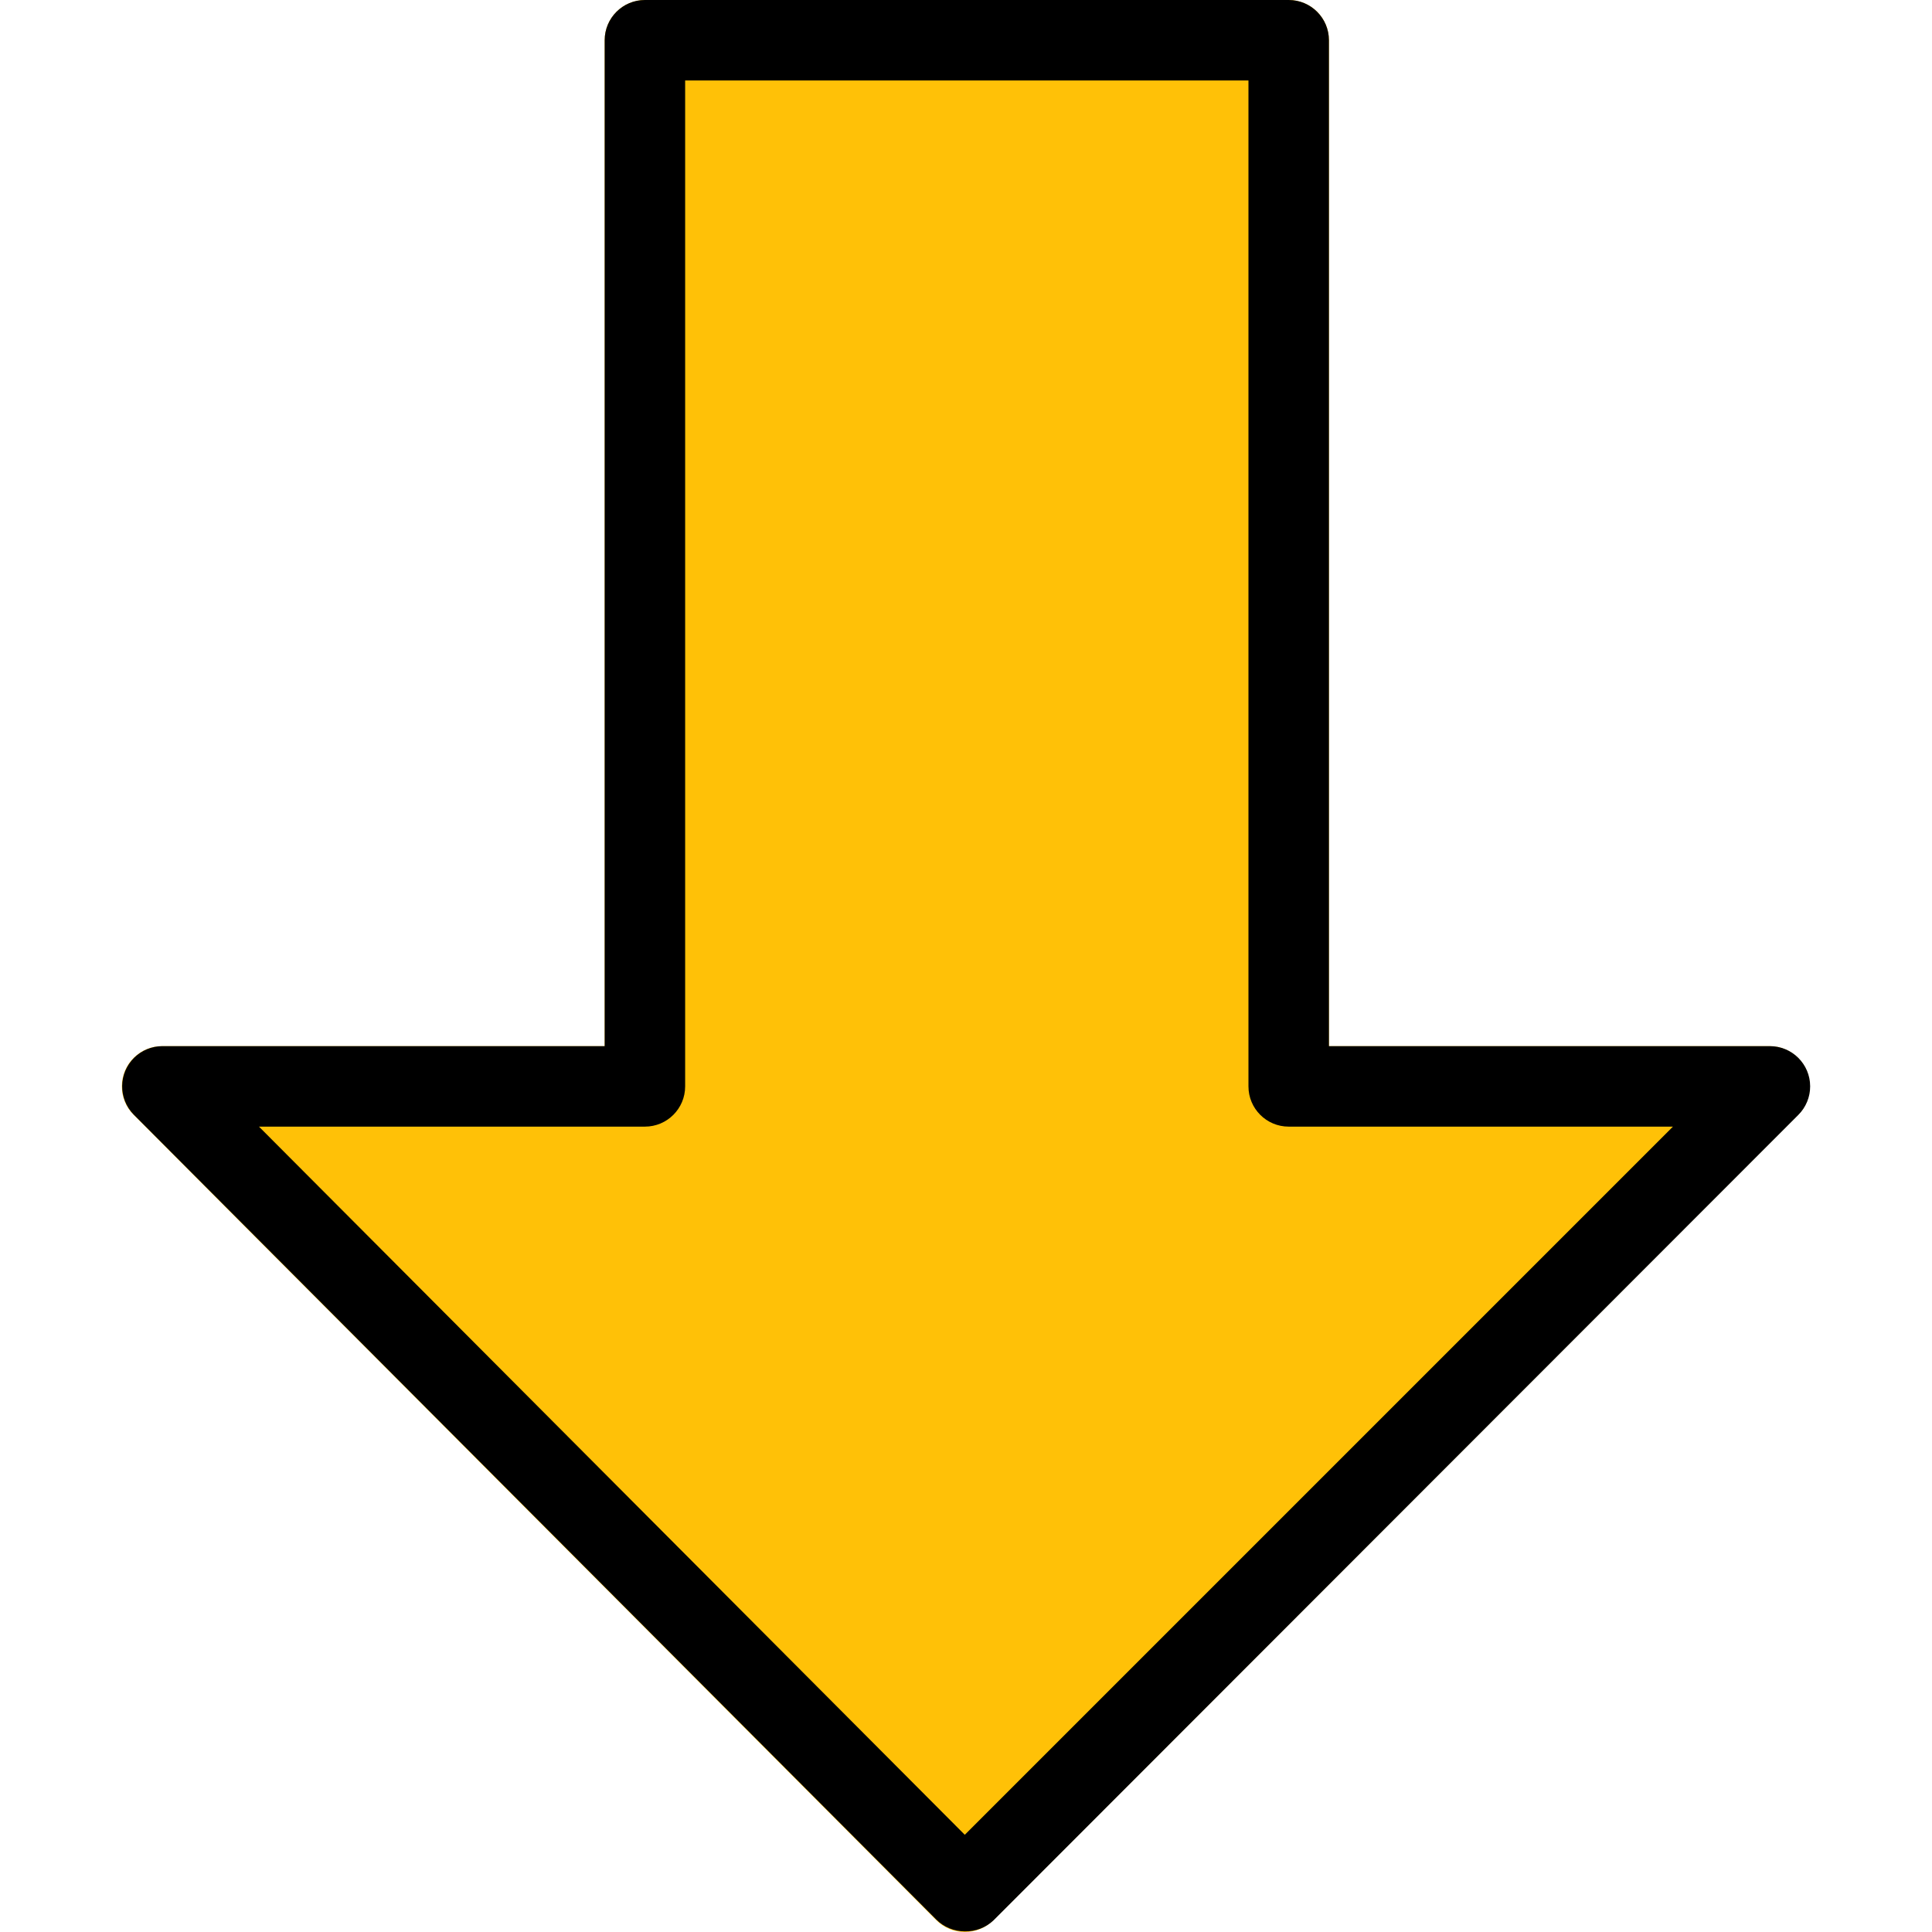
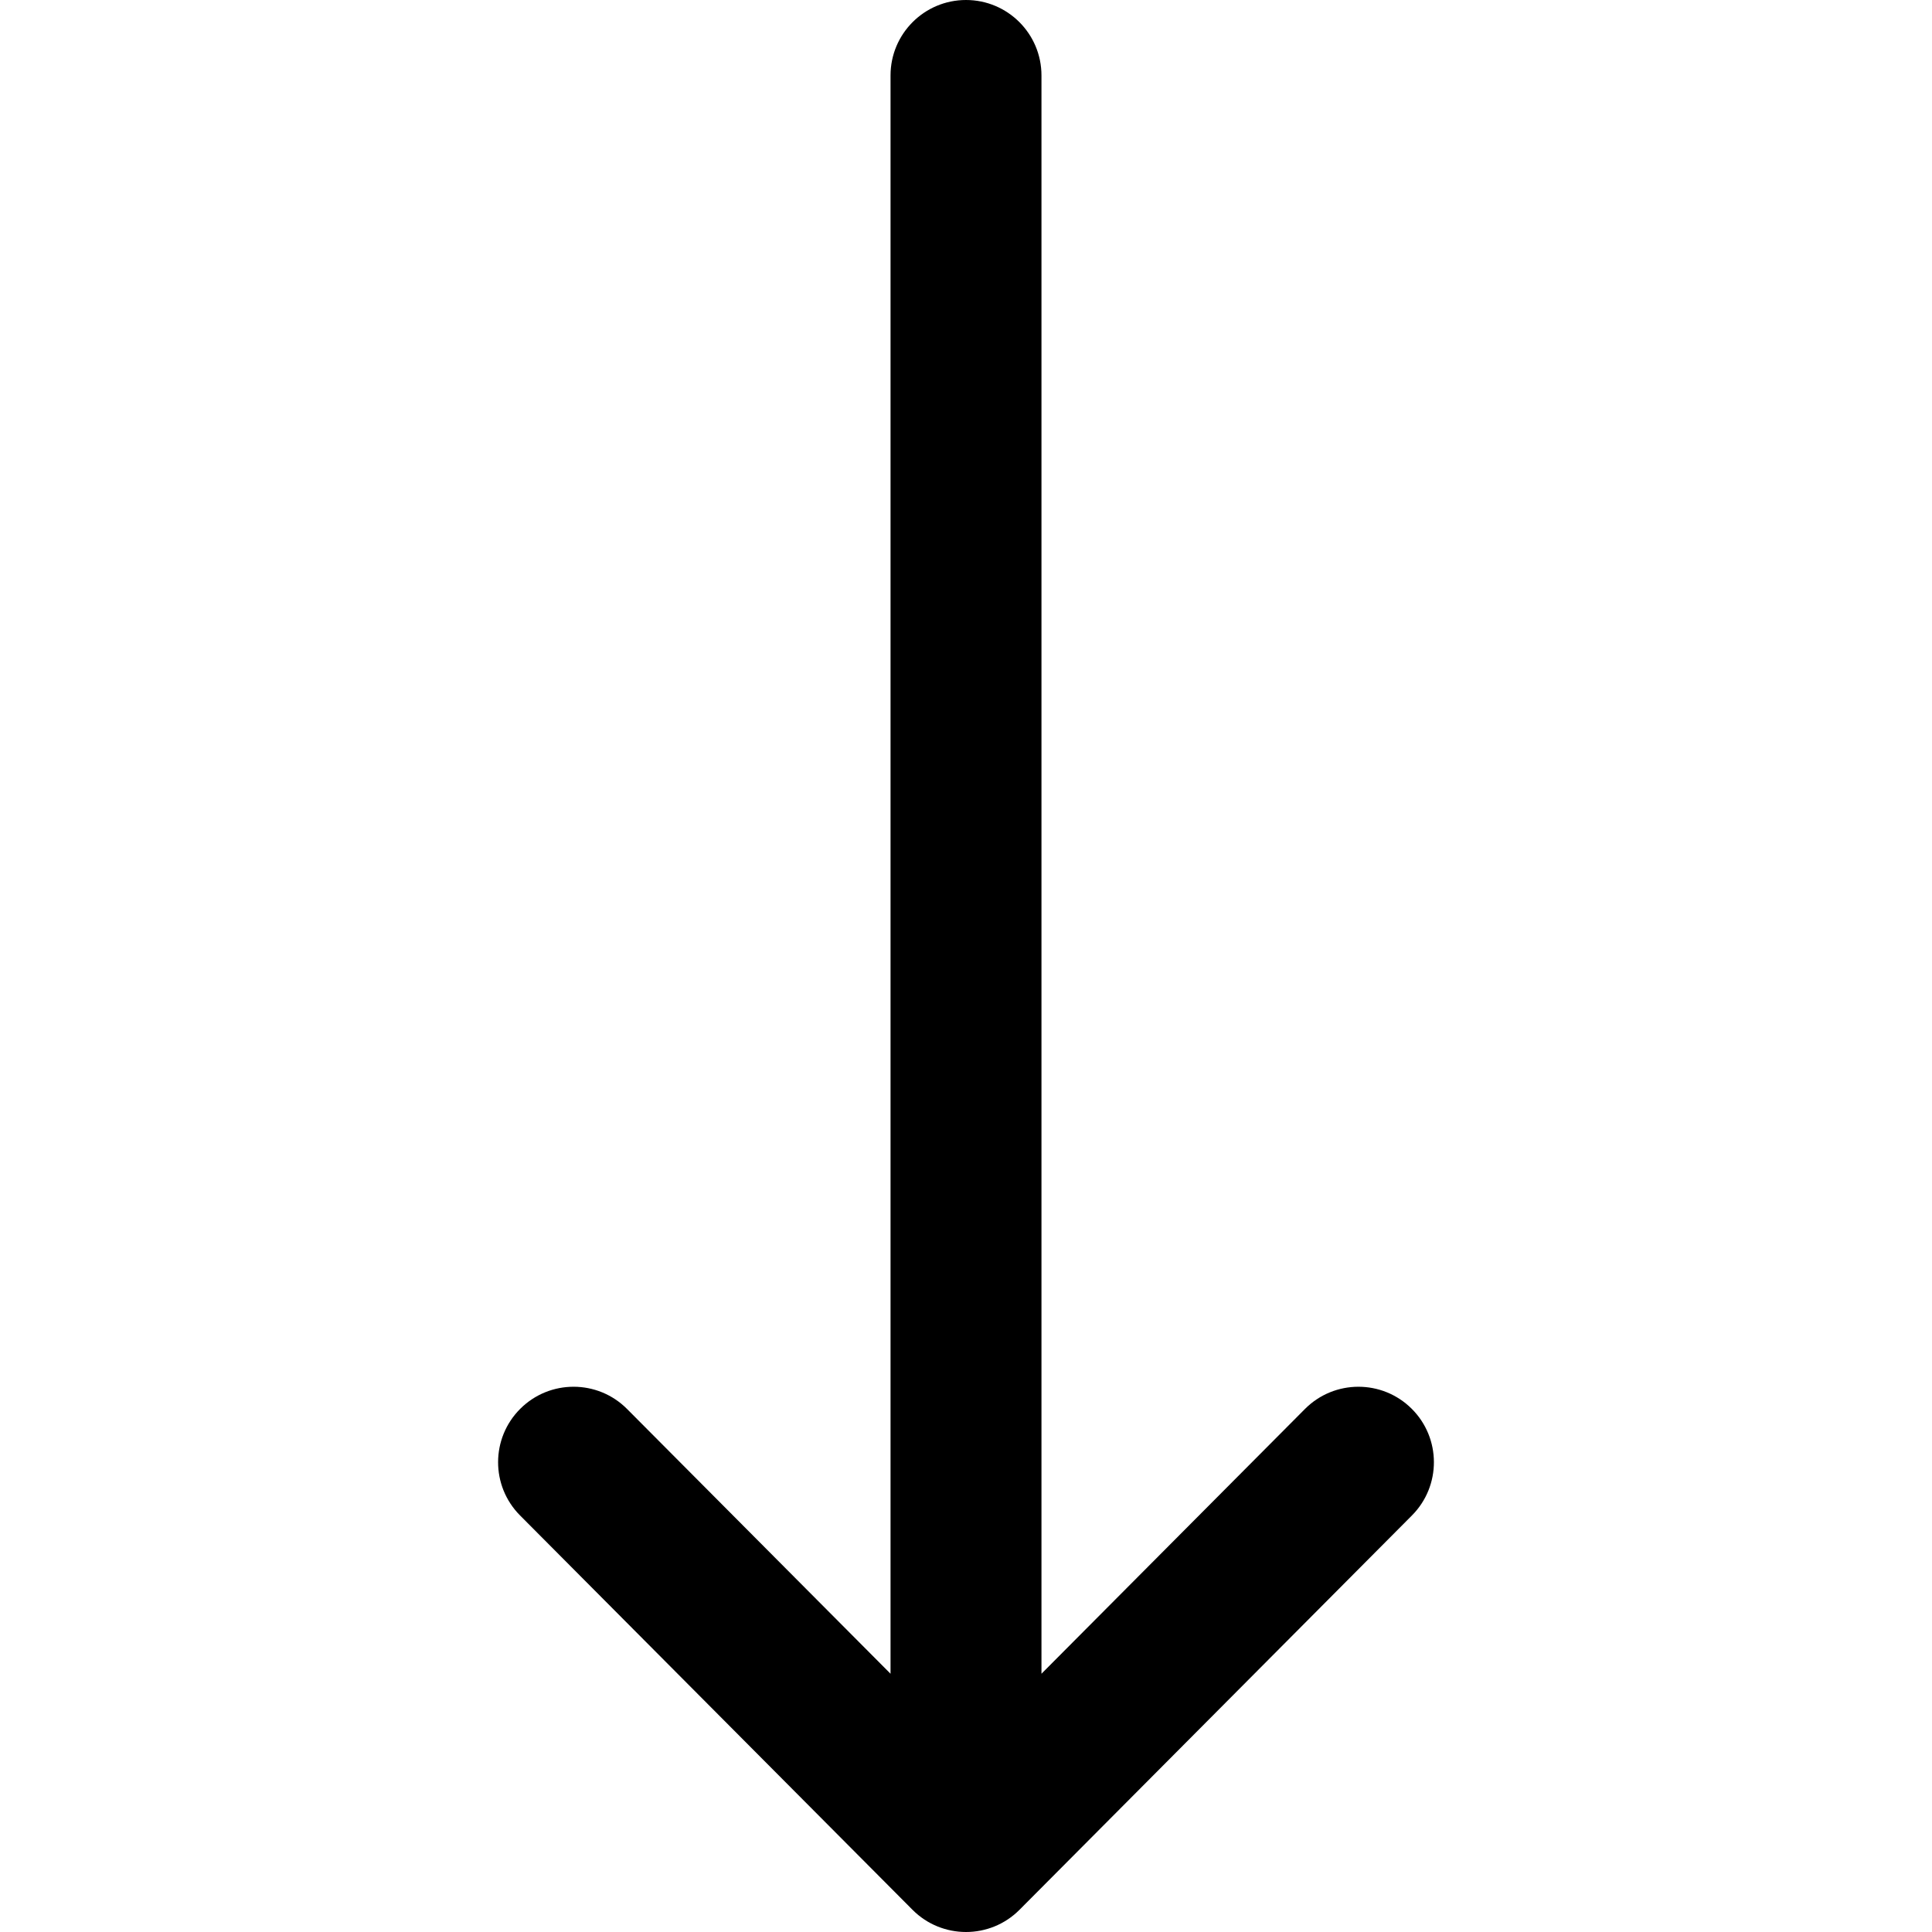
- <svg xmlns="http://www.w3.org/2000/svg" version="1.1" id="Capa_1" x="0px" y="0px" viewBox="0 0 512.171 512.171" style="enable-background:new 0 0 512.171 512.171;" xml:space="preserve">
-   <path style="fill:#FFC107;" d="M469.163,277.333H352.299V10.667C352.299,4.776,347.523,0,341.632,0H170.965  c-5.891,0-10.667,4.776-10.667,10.667v266.667H42.965c-5.891,0.001-10.666,4.778-10.664,10.669c0.001,2.822,1.12,5.53,3.112,7.528  l212.8,213.504c2.001,2.007,4.718,3.135,7.552,3.136l0,0c2.831,0.005,5.548-1.115,7.552-3.115l213.333-213.504  c4.171-4.16,4.18-10.914,0.019-15.085C474.68,278.472,471.981,277.345,469.163,277.333z" />
-   <path d="M255.744,512L255.744,512c-2.834-0.001-5.551-1.129-7.552-3.136L35.413,295.445c-4.112-4.218-4.026-10.972,0.192-15.084  c1.971-1.921,4.608-3.006,7.36-3.028h117.333V10.667C160.299,4.776,165.074,0,170.965,0h170.667c5.891,0,10.667,4.776,10.667,10.667  v266.667h116.885c5.891-0.011,10.675,4.757,10.686,10.648c0.005,2.84-1.123,5.565-3.134,7.571L263.403,509.056  C261.344,511.019,258.587,512.079,255.744,512z M68.651,298.667L255.765,486.4l187.733-187.733H341.632  c-5.891,0-10.667-4.776-10.667-10.667V21.333H181.632V288c0,5.891-4.776,10.667-10.667,10.667H68.651z" />
+ <svg xmlns="http://www.w3.org/2000/svg" version="1.1" id="Capa_1" x="0px" y="0px" viewBox="0 0 512 512" style="enable-background:new 0 0 512 512;" xml:space="preserve">
+   <g>
+     <g>
+       <path d="M374.108,373.328c-7.829-7.792-20.492-7.762-28.284,0.067L276,443.557V20c0-11.046-8.954-20-20-20    c-11.046,0-20,8.954-20,20v423.558l-69.824-70.164c-7.792-7.829-20.455-7.859-28.284-0.067c-7.83,7.793-7.859,20.456-0.068,28.285    l104,104.504c0.006,0.007,0.013,0.012,0.019,0.018c7.792,7.809,20.496,7.834,28.314,0.001c0.006-0.007,0.013-0.012,0.019-0.018    l104-104.504C381.966,393.785,381.939,381.121,374.108,373.328z" />
+     </g>
+   </g>
  <g>
</g>
  <g>
</g>
  <g>
</g>
  <g>
</g>
  <g>
</g>
  <g>
</g>
  <g>
</g>
  <g>
</g>
  <g>
</g>
  <g>
</g>
  <g>
</g>
  <g>
</g>
  <g>
</g>
  <g>
</g>
  <g>
</g>
</svg>
